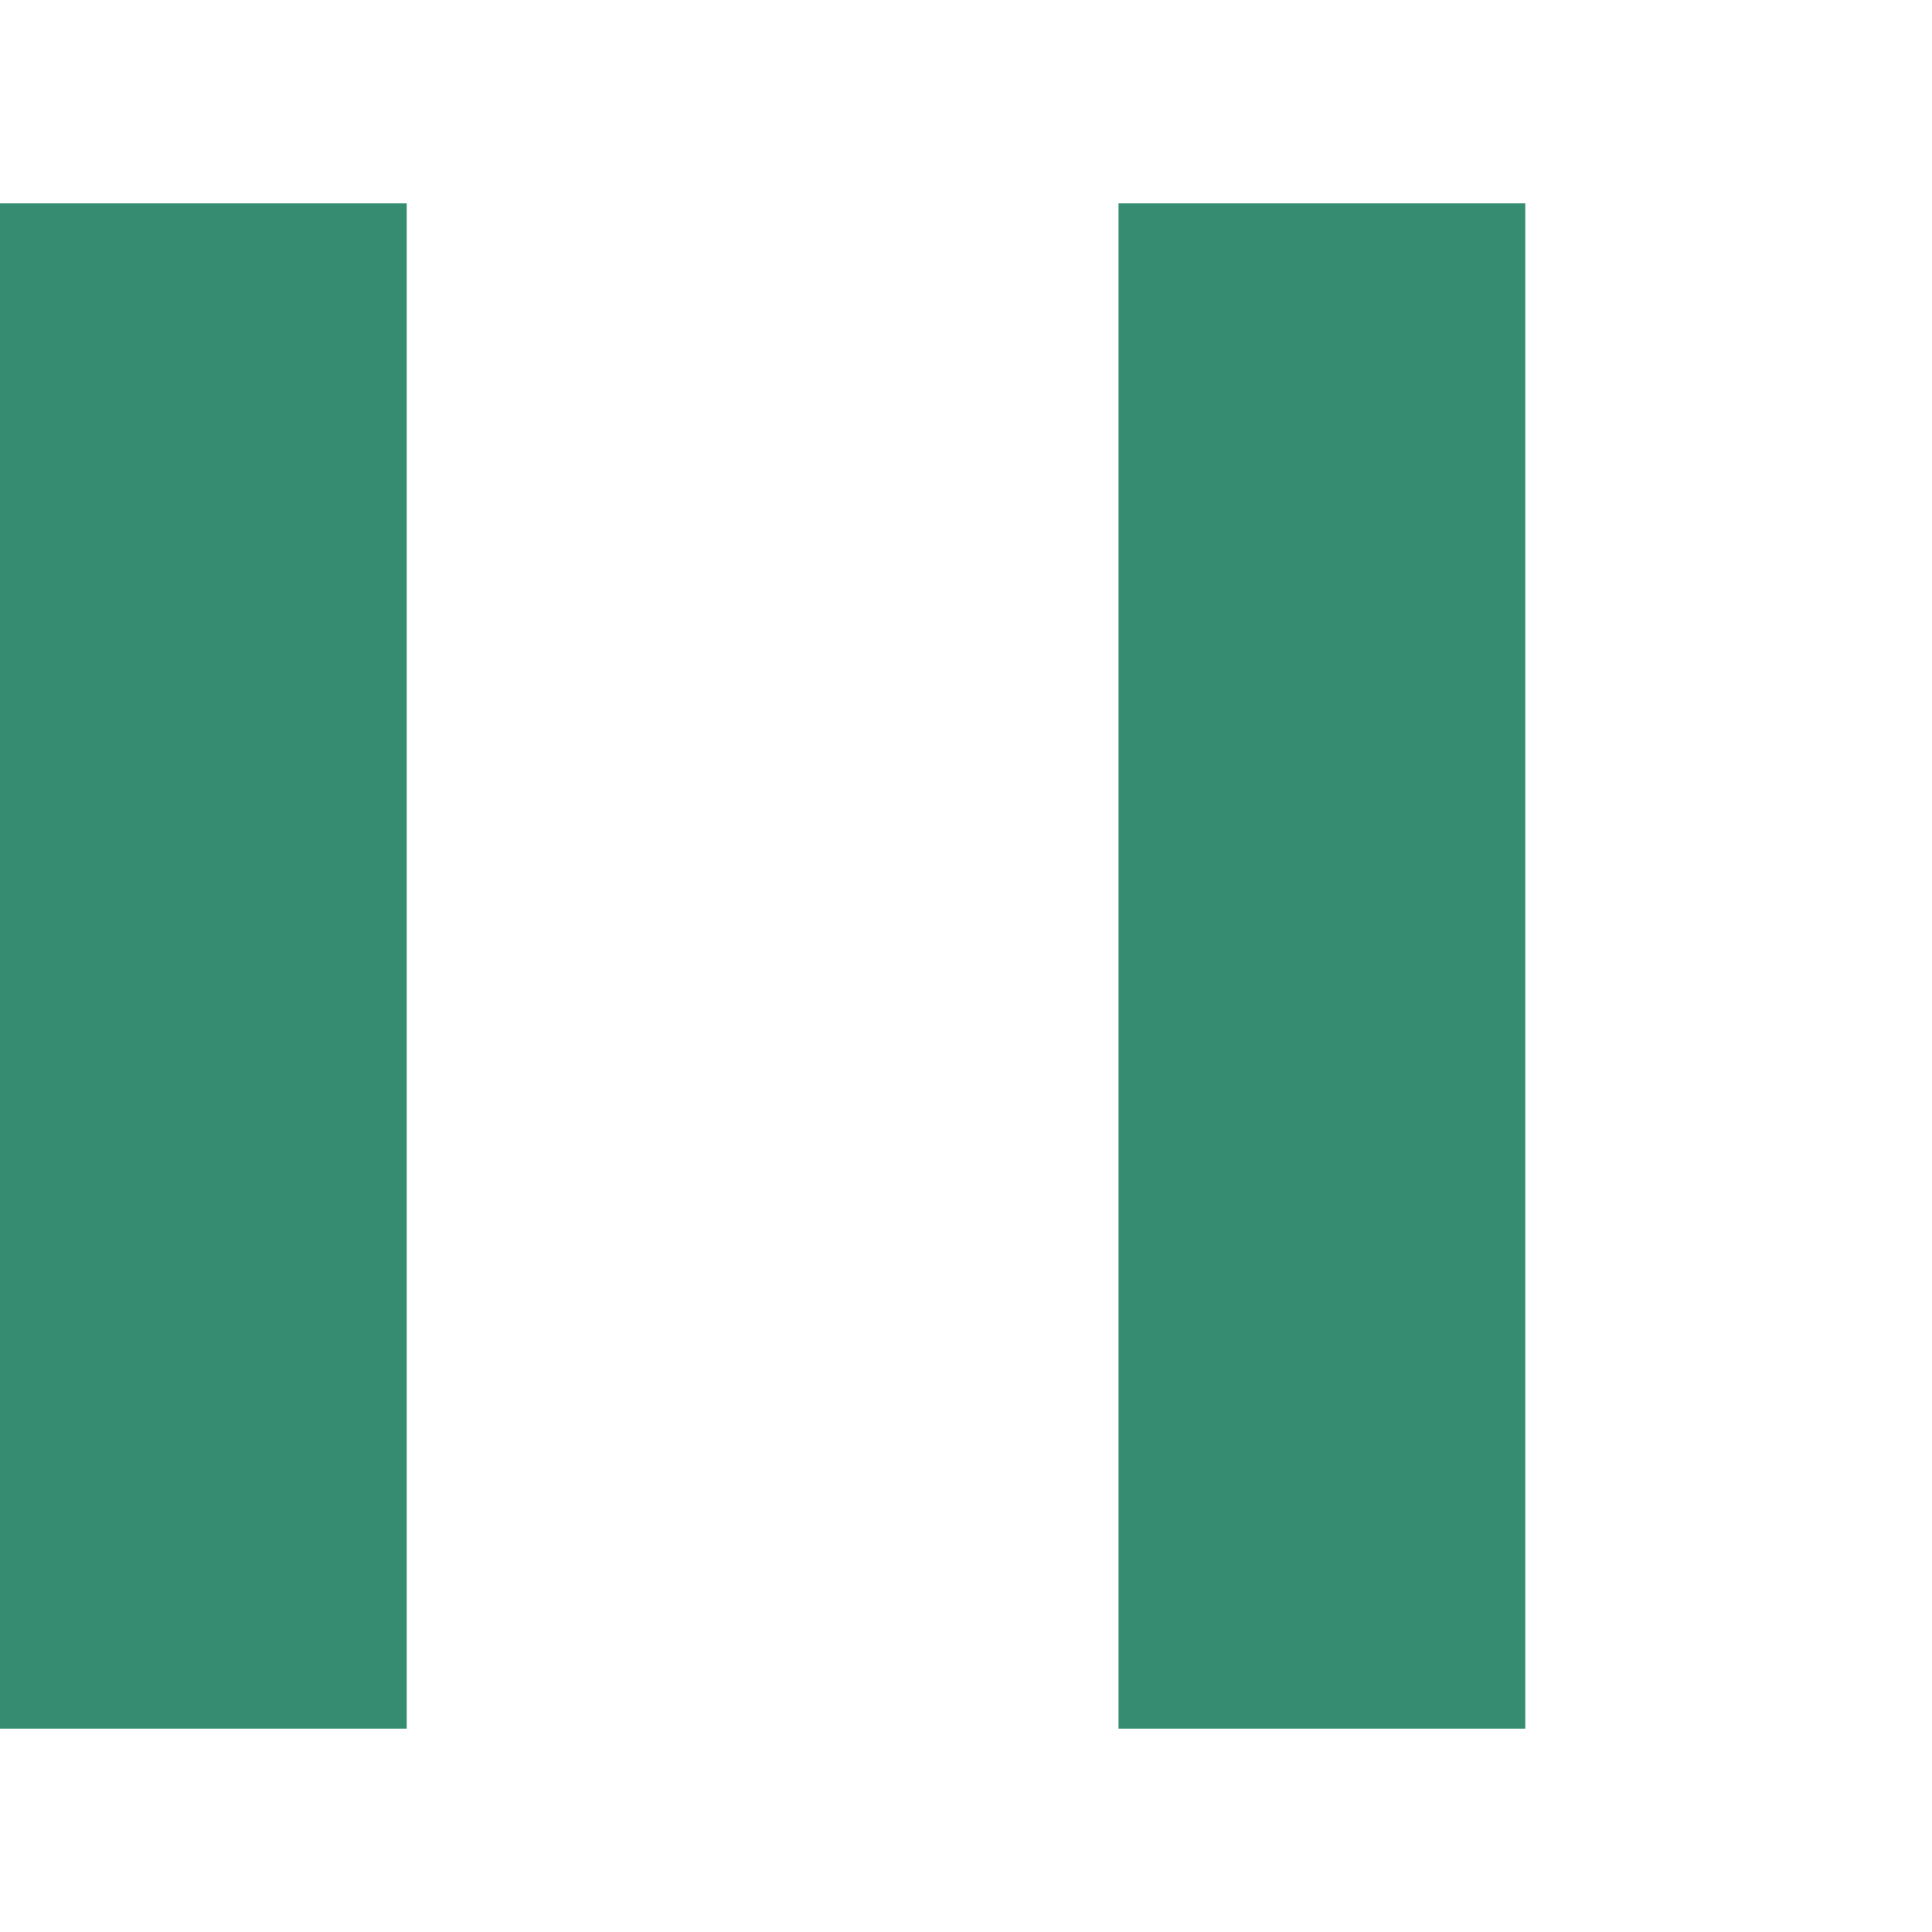
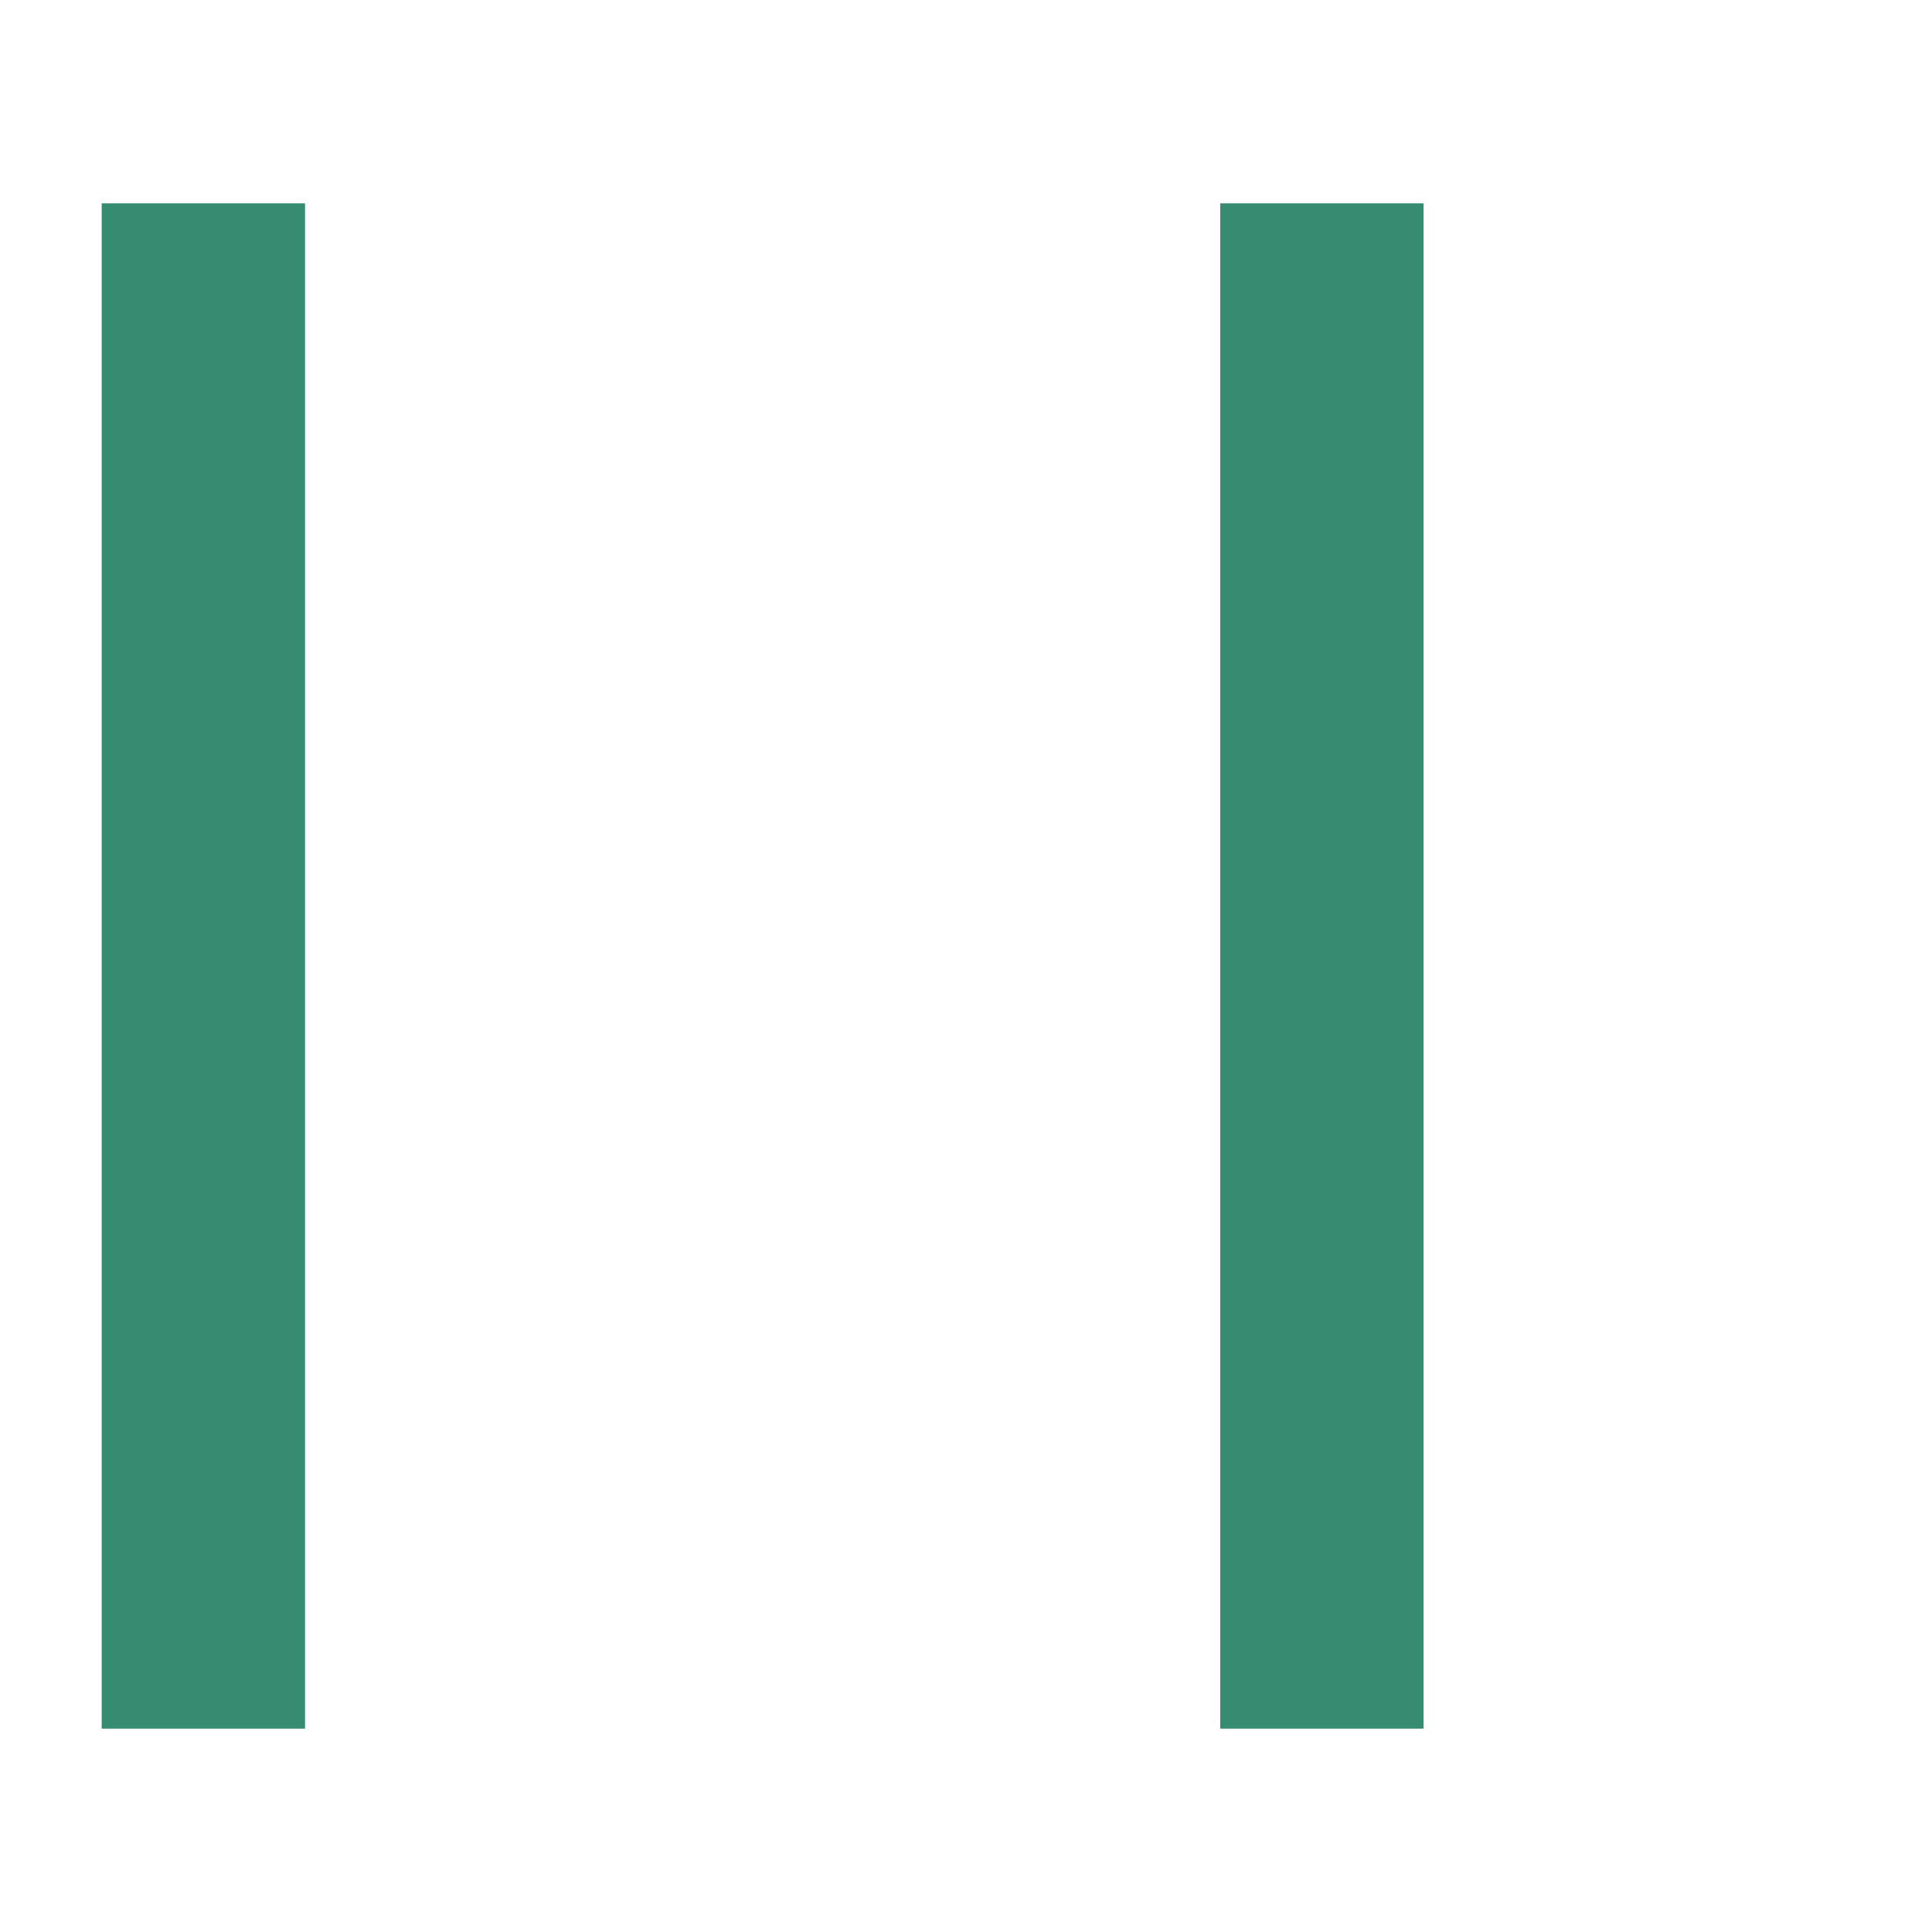
<svg xmlns="http://www.w3.org/2000/svg" version="1.1" viewBox="-4 -4 38 38">
  <g>
-     <path d="M 0,0 0,30 Z" style="fill:none;stroke:#368C70;stroke-width:8;" />
-     <path d="M 22,0 22,30 Z" style="fill:none;stroke:#368C70;stroke-width:8;" />
+     <path d="M 0,0 0,30 Z" style="fill:none;stroke:#368C70;stroke-width:4;" />
+     <path d="M 22,0 22,30 Z" style="fill:none;stroke:#368C70;stroke-width:4;" />
  </g>
</svg>
